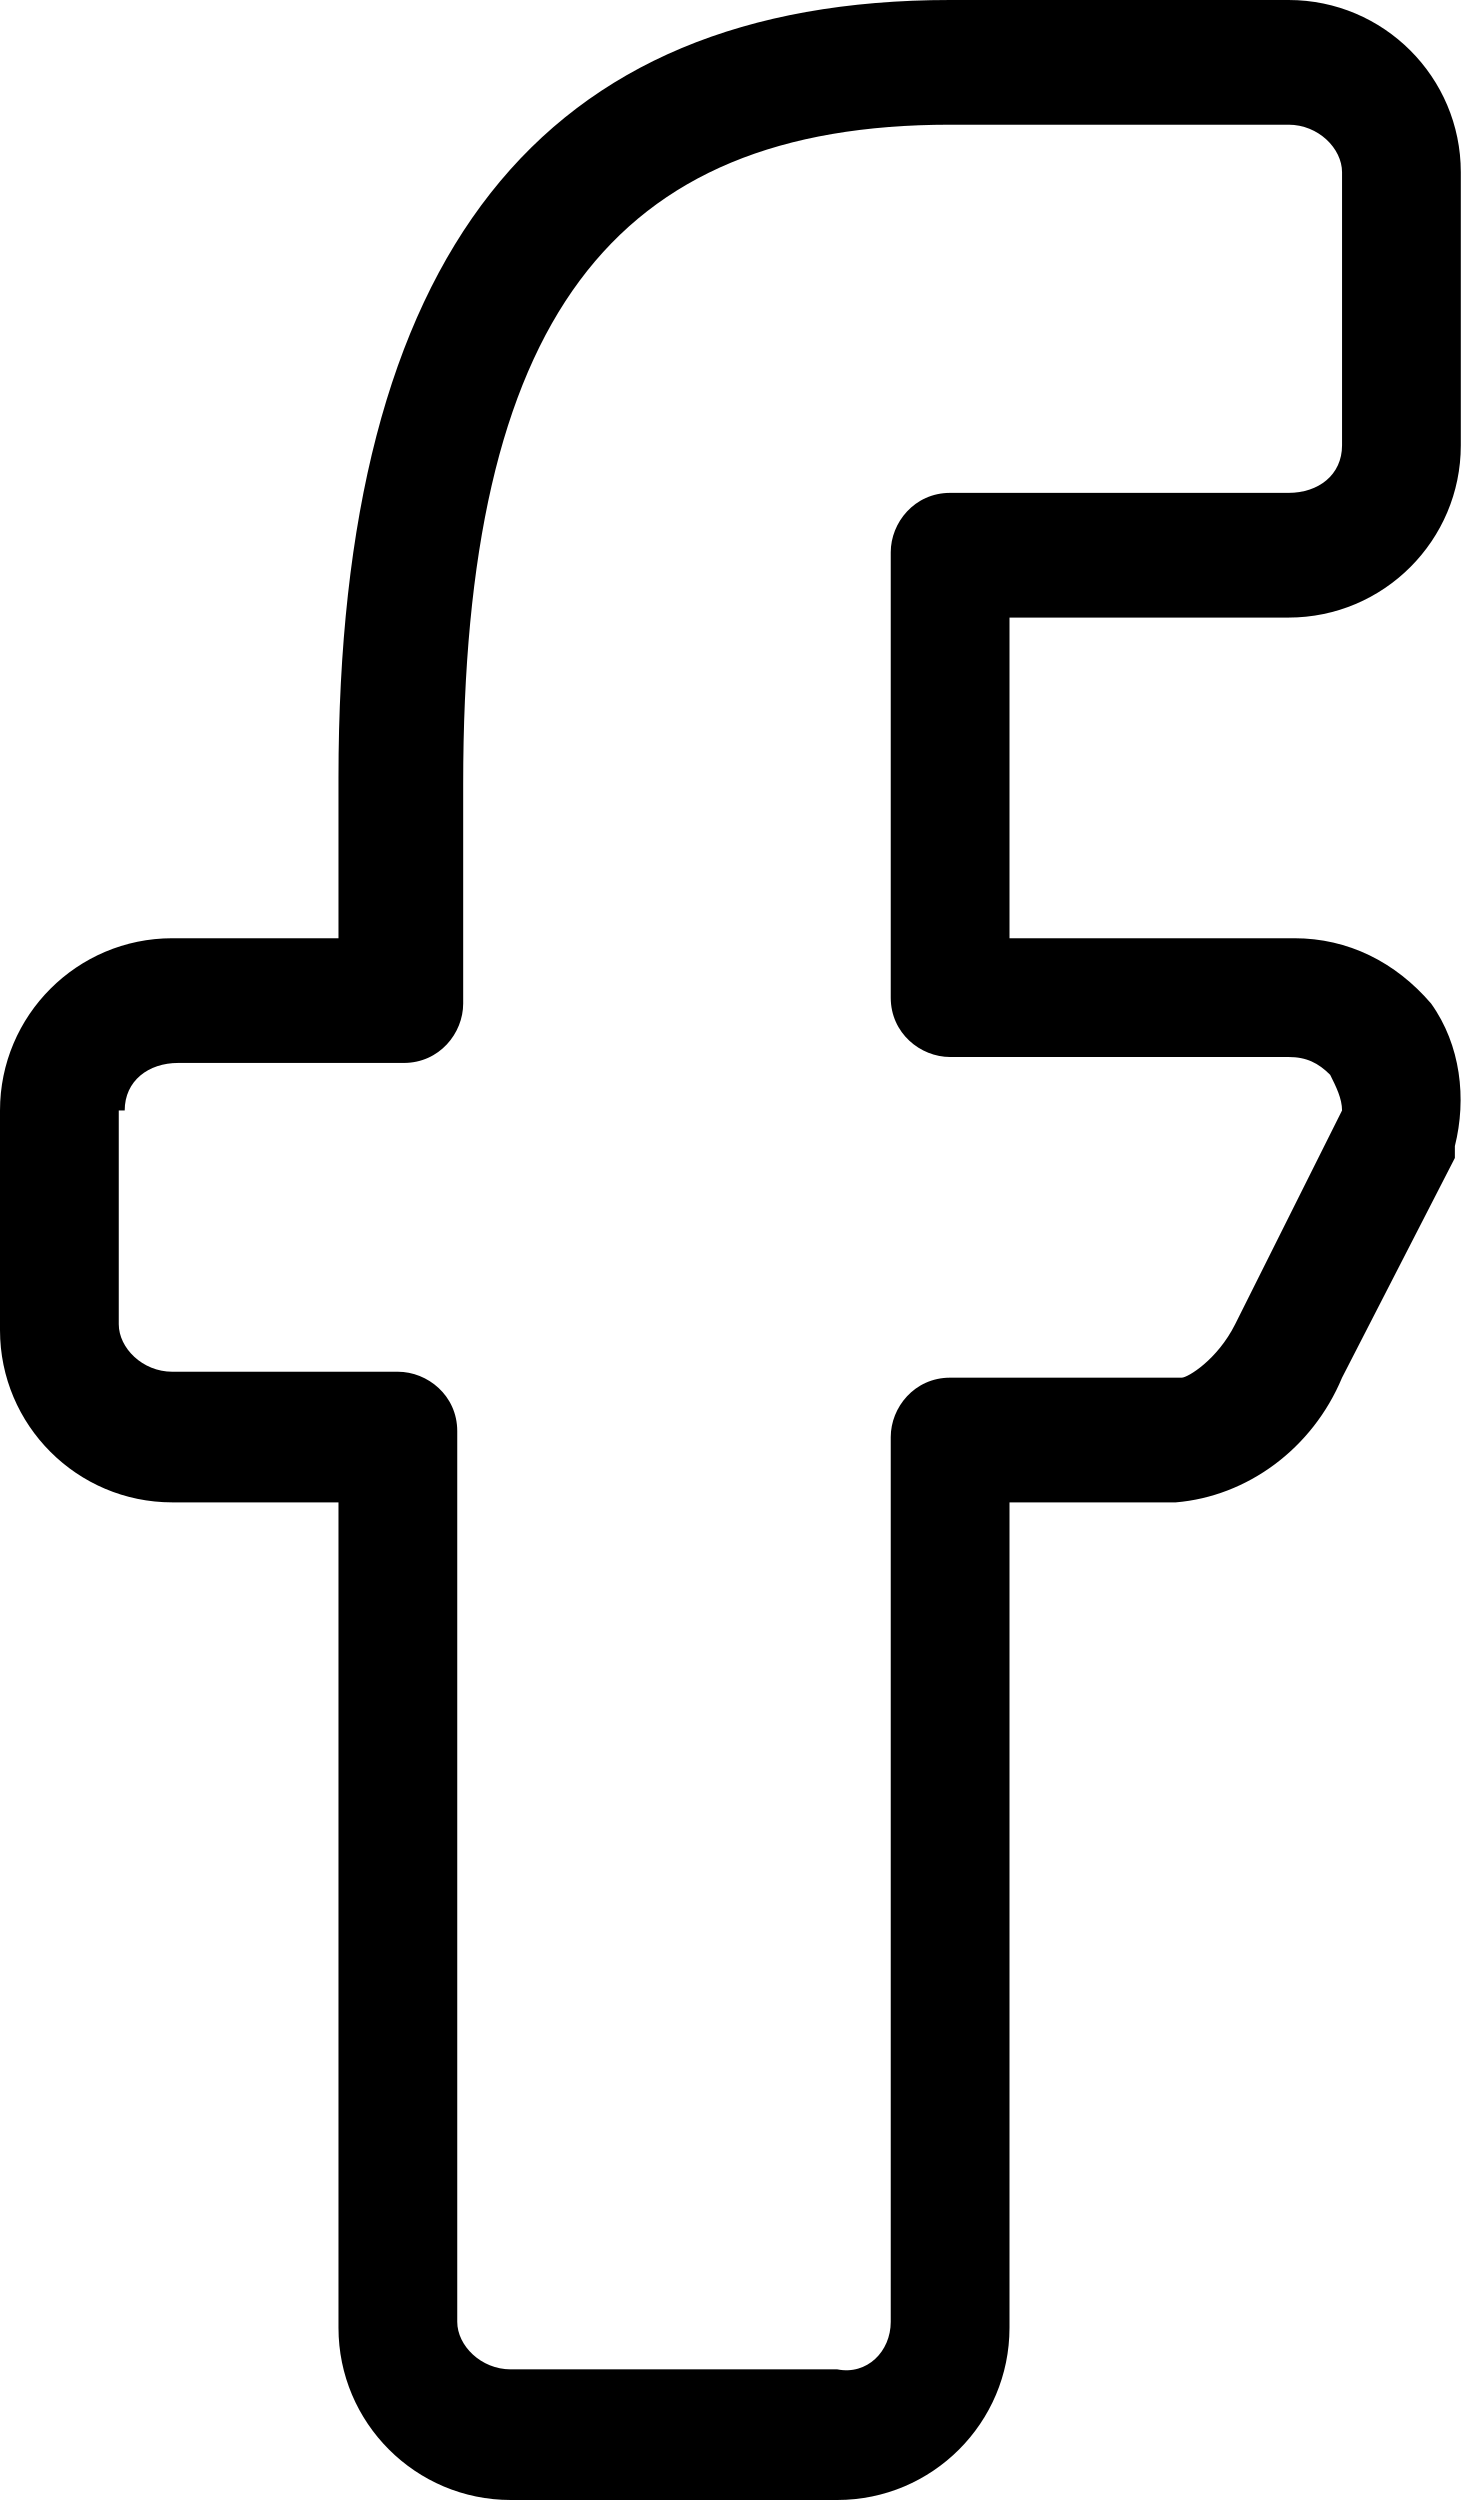
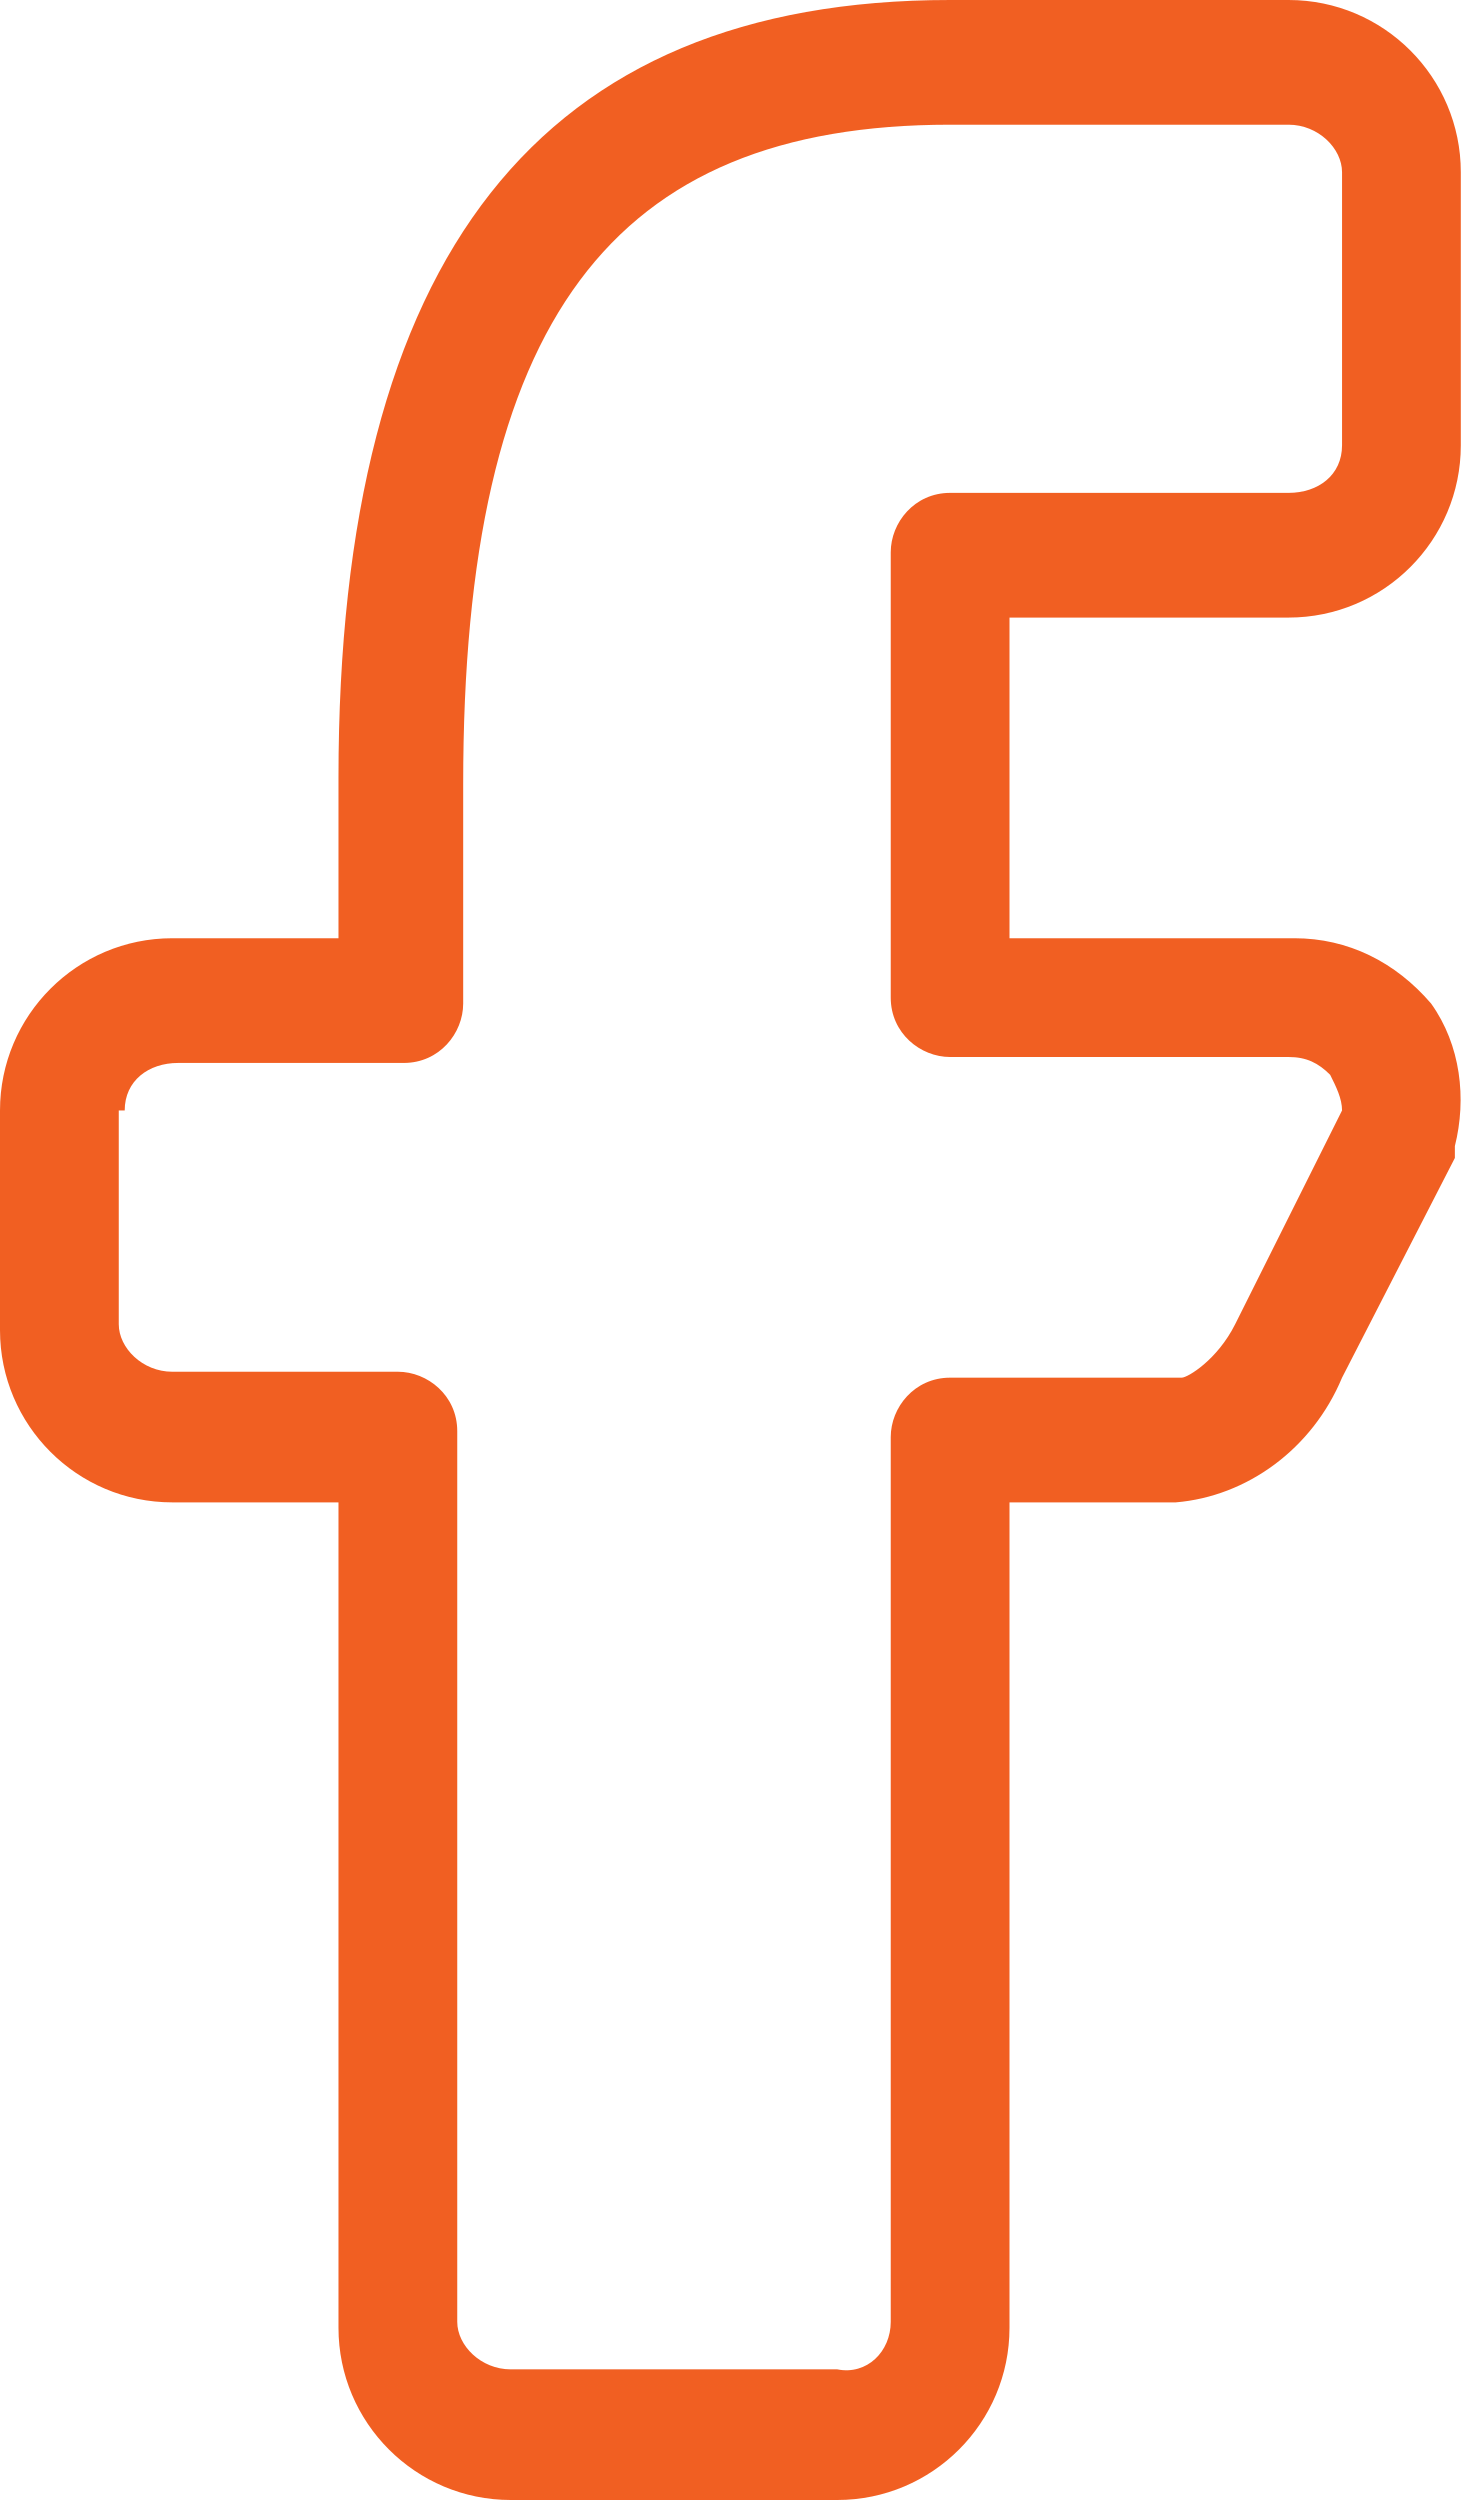
<svg xmlns="http://www.w3.org/2000/svg" version="1.1" id="Layer_1" x="0px" y="0px" viewBox="0 0 24.6 42.1" style="enable-background:new 0 0 24.6 42.1;" xml:space="preserve">
-   <style type="text/css">
- 	.st0{fill:none;stroke:#000000;stroke-width:2;stroke-linecap:round;stroke-miterlimit:10;}
- 	.st1{fill:none;stroke:#000000;stroke-linecap:round;stroke-miterlimit:10;}
- 	.st2{fill:none;stroke:#000000;stroke-width:2;stroke-miterlimit:10;}
- </style>
  <g>
-     <path d="M2.9,25.3h2.8v13.9c0,1.6,1.3,2.9,2.9,2.9h5.5c1.6,0,2.9-1.3,2.9-2.9l0,0V25.3h2.8c1.2-0.1,2.3-0.9,2.8-2.1l1.9-3.7   c0-0.1,0-0.1,0-0.2c0.2-0.8,0.1-1.7-0.4-2.4c-0.6-0.7-1.4-1.1-2.3-1.1H17v-5.4h4.7c1.6,0,2.9-1.3,2.9-2.9V2.9   c0-1.6-1.3-2.9-2.9-2.9H16C9.1,0,5.7,4.3,5.7,13.1v2.7H2.9c-1.6,0-2.9,1.3-2.9,2.9v3.7C0,24,1.3,25.3,2.9,25.3z M2.1,18.7   c0-0.5,0.4-0.8,0.9-0.8h3.8c0.6,0,1-0.5,1-1v-3.7c0-7.8,2.5-11.1,8.2-11.1h5.7c0.5,0,0.9,0.4,0.9,0.8v4.6c0,0.5-0.4,0.8-0.9,0.8H16   c-0.6,0-1,0.5-1,1v7.5c0,0.6,0.5,1,1,1h5.7c0.3,0,0.5,0.1,0.7,0.3c0.1,0.2,0.2,0.4,0.2,0.6l-1.8,3.6c-0.3,0.6-0.8,0.9-0.9,0.9H16   c-0.6,0-1,0.5-1,1v14.9c0,0.5-0.4,0.9-0.9,0.8l0,0H8.6c-0.5,0-0.9-0.4-0.9-0.8v-15c0-0.6-0.5-1-1-1H2.9c-0.5,0-0.9-0.4-0.9-0.8   V18.7z" />
-     <g>
-       <circle class="st0" cx="128.5" cy="20.7" r="9.6" />
-       <circle class="st1" cx="141.8" cy="10.8" r="1.9" />
-       <path class="st0" d="M117.4,0h22.2c5.3,0,9.6,4.3,9.6,9.6v22.2c0,5.3-4.3,9.6-9.6,9.6h-22.2c-5.3,0-9.6-4.3-9.6-9.6V9.6    C107.8,4.3,112.1,0,117.4,0z" />
-     </g>
-     <g>
-       <path d="M246.7,7.1c-0.1,0-0.1,0-0.2,0c-2.2,0.7-3.8,1.9-4.7,3.5c-0.9,1.6-1,3.5-0.6,5.3c0.7,3.8,3.4,7.9,6.7,11.3    c3.3,3.4,7.3,6.1,11.1,6.9c1.9,0.4,3.8,0.3,5.4-0.6c1.6-0.9,2.9-2.5,3.8-4.7c0.2-0.4,0-0.9-0.4-1.2l-7.2-4.5l0,0    c0,0-0.1,0-0.1-0.1c-0.1-0.1-0.2-0.1-0.3-0.1c0,0,0,0,0,0c0,0-0.1,0-0.1,0c0,0,0,0,0,0c-0.2,0-0.3,0-0.5,0.1    c-0.1,0-0.1,0.1-0.2,0.1c0,0-0.1,0-0.1,0.1c0,0,0,0,0,0c0,0-0.1,0.1-0.1,0.1l-1.6,1.6c-2.9-1.4-5.1-3.9-7-7.1l1.5-1.4    c0,0,0.1-0.1,0.1-0.1c0,0,0,0,0.1-0.1v0c0,0,0,0,0.1-0.1v0c0,0,0,0,0,0c0,0,0,0,0,0c0,0,0-0.1,0-0.1v0c0,0,0,0,0,0c0,0,0,0,0-0.1    c0,0,0-0.1,0-0.1v0c0,0,0-0.1,0-0.1l0,0c0,0,0-0.1,0-0.1l0,0c0,0,0-0.1,0-0.1l0,0c0,0,0-0.1,0-0.1v0c0-0.1,0-0.1-0.1-0.2v0    c0,0,0-0.1-0.1-0.1l0,0c0,0,0,0,0,0l-4.5-7.4C247.4,7.3,247.1,7.1,246.7,7.1C246.7,7.1,246.7,7.1,246.7,7.1L246.7,7.1z M246.3,9.3    l3.7,6.1l-1.5,1.5c-0.3,0.3-0.4,0.8-0.2,1.2c2.3,4,5.1,7.2,9,8.9c0.4,0.2,0.8,0.1,1.1-0.2l1.6-1.6l5.9,3.7    c-0.7,1.5-1.5,2.4-2.5,2.9c-1.1,0.6-2.5,0.7-4.1,0.4c-3.2-0.7-7-3.1-10.1-6.3c-3.1-3.2-5.5-7.1-6.1-10.2c-0.3-1.6-0.2-2.9,0.4-4    C244,10.7,244.9,9.9,246.3,9.3L246.3,9.3z" />
-       <path d="M254.6-1.5c-12.3,0-22.2,10-22.2,22.2c0,4.5,1.3,8.6,3.6,12.2l-2.5,8.3c-0.2,0.5,0.1,1.1,0.7,1.3c0.2,0.1,0.4,0.1,0.6,0    l8.1-2.8c3.4,2.1,7.4,3.3,11.6,3.3c12.3,0,22.2-10,22.2-22.2C276.8,8.4,266.8-1.5,254.6-1.5L254.6-1.5z M254.6,0.5    c11.2,0,20.2,9,20.2,20.2c0,11.2-9,20.2-20.2,20.2c-4,0-7.8-1.2-11-3.2c-0.3-0.2-0.6-0.2-0.9-0.1l-6.7,2.3l2.1-6.9    c0.1-0.3,0-0.6-0.1-0.9c-2.3-3.3-3.6-7.2-3.6-11.5C234.4,9.5,243.4,0.5,254.6,0.5L254.6,0.5z" />
-     </g>
-     <g transform="translate(144 0)">
-       <path class="st2" d="M271.5,8.5c0-4.6-3.7-8.3-8.3-8.3h-38.9c-4.6,0-8.3,3.7-8.3,8.3v22.3c0,4.6,3.7,8.3,8.3,8.3h38.9    c4.6,0,8.3-3.7,8.3-8.3V8.5z M238.2,29V8.1L254,18.6L238.2,29z" />
-     </g>
+     <path fill="#f15f22" d="M2.9,25.3h2.8v13.9c0,1.6,1.3,2.9,2.9,2.9h5.5c1.6,0,2.9-1.3,2.9-2.9l0,0V25.3h2.8c1.2-0.1,2.3-0.9,2.8-2.1l1.9-3.7   c0-0.1,0-0.1,0-0.2c0.2-0.8,0.1-1.7-0.4-2.4c-0.6-0.7-1.4-1.1-2.3-1.1H17v-5.4h4.7c1.6,0,2.9-1.3,2.9-2.9V2.9   c0-1.6-1.3-2.9-2.9-2.9H16C9.1,0,5.7,4.3,5.7,13.1v2.7H2.9c-1.6,0-2.9,1.3-2.9,2.9v3.7C0,24,1.3,25.3,2.9,25.3z M2.1,18.7   c0-0.5,0.4-0.8,0.9-0.8h3.8c0.6,0,1-0.5,1-1v-3.7c0-7.8,2.5-11.1,8.2-11.1h5.7c0.5,0,0.9,0.4,0.9,0.8v4.6c0,0.5-0.4,0.8-0.9,0.8H16   c-0.6,0-1,0.5-1,1v7.5c0,0.6,0.5,1,1,1h5.7c0.3,0,0.5,0.1,0.7,0.3c0.1,0.2,0.2,0.4,0.2,0.6l-1.8,3.6c-0.3,0.6-0.8,0.9-0.9,0.9H16   c-0.6,0-1,0.5-1,1v14.9c0,0.5-0.4,0.9-0.9,0.8l0,0H8.6c-0.5,0-0.9-0.4-0.9-0.8v-15c0-0.6-0.5-1-1-1H2.9c-0.5,0-0.9-0.4-0.9-0.8   V18.7z" />
  </g>
</svg>
